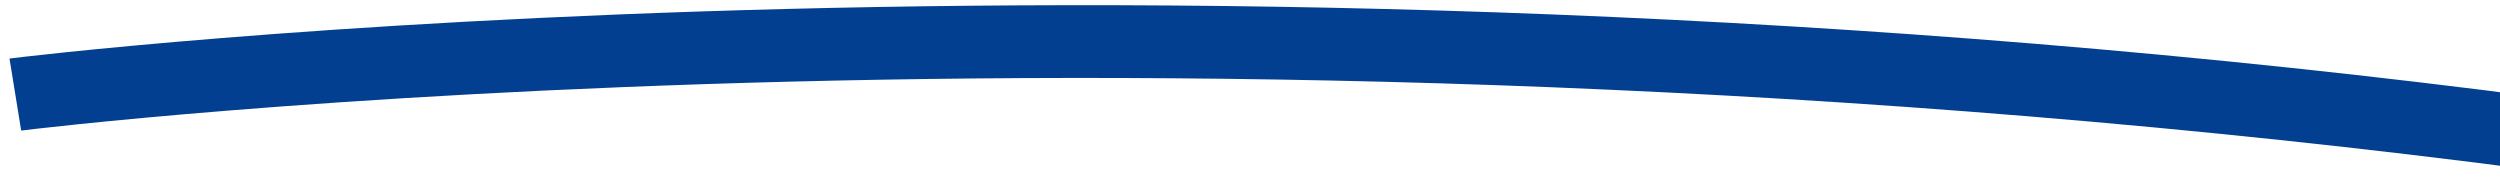
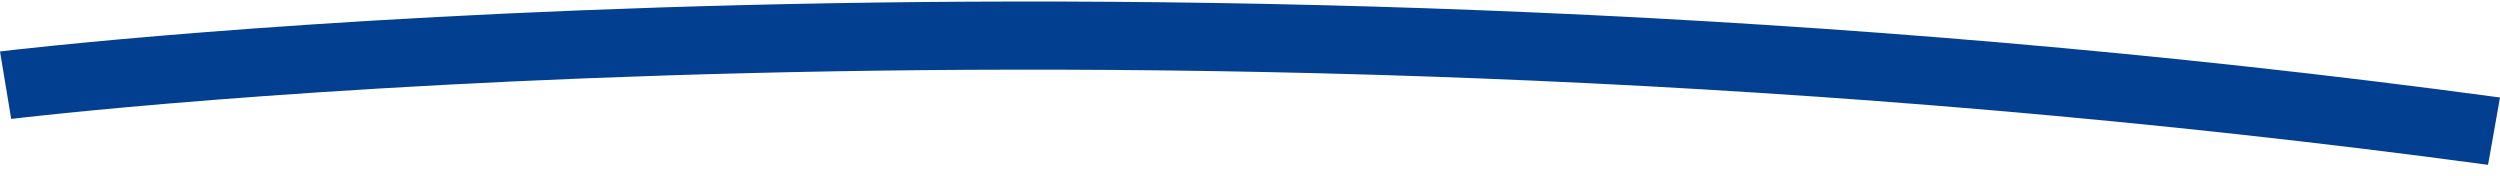
- <svg xmlns="http://www.w3.org/2000/svg" width="218" height="16" viewBox="0 0 218 16" fill="none">
-   <path d="M227.127 15.662C104.575 -1.288 2.854 11.256 1.846 11.386L0.828 5.104C1.855 4.973 104.555 -7.719 228.213 9.389L227.127 15.662Z" fill="#023F90" />
+ <svg xmlns="http://www.w3.org/2000/svg" width="199" height="14" viewBox="0 0 199 14" fill="none">
+   <path d="M198.049 13.121C90.796 -1.366 1.773 9.355 0.891 9.466L0 4.097C0.899 3.985 90.778 -6.863 199 7.76L198.049 13.121Z" fill="#023F90" />
</svg>
